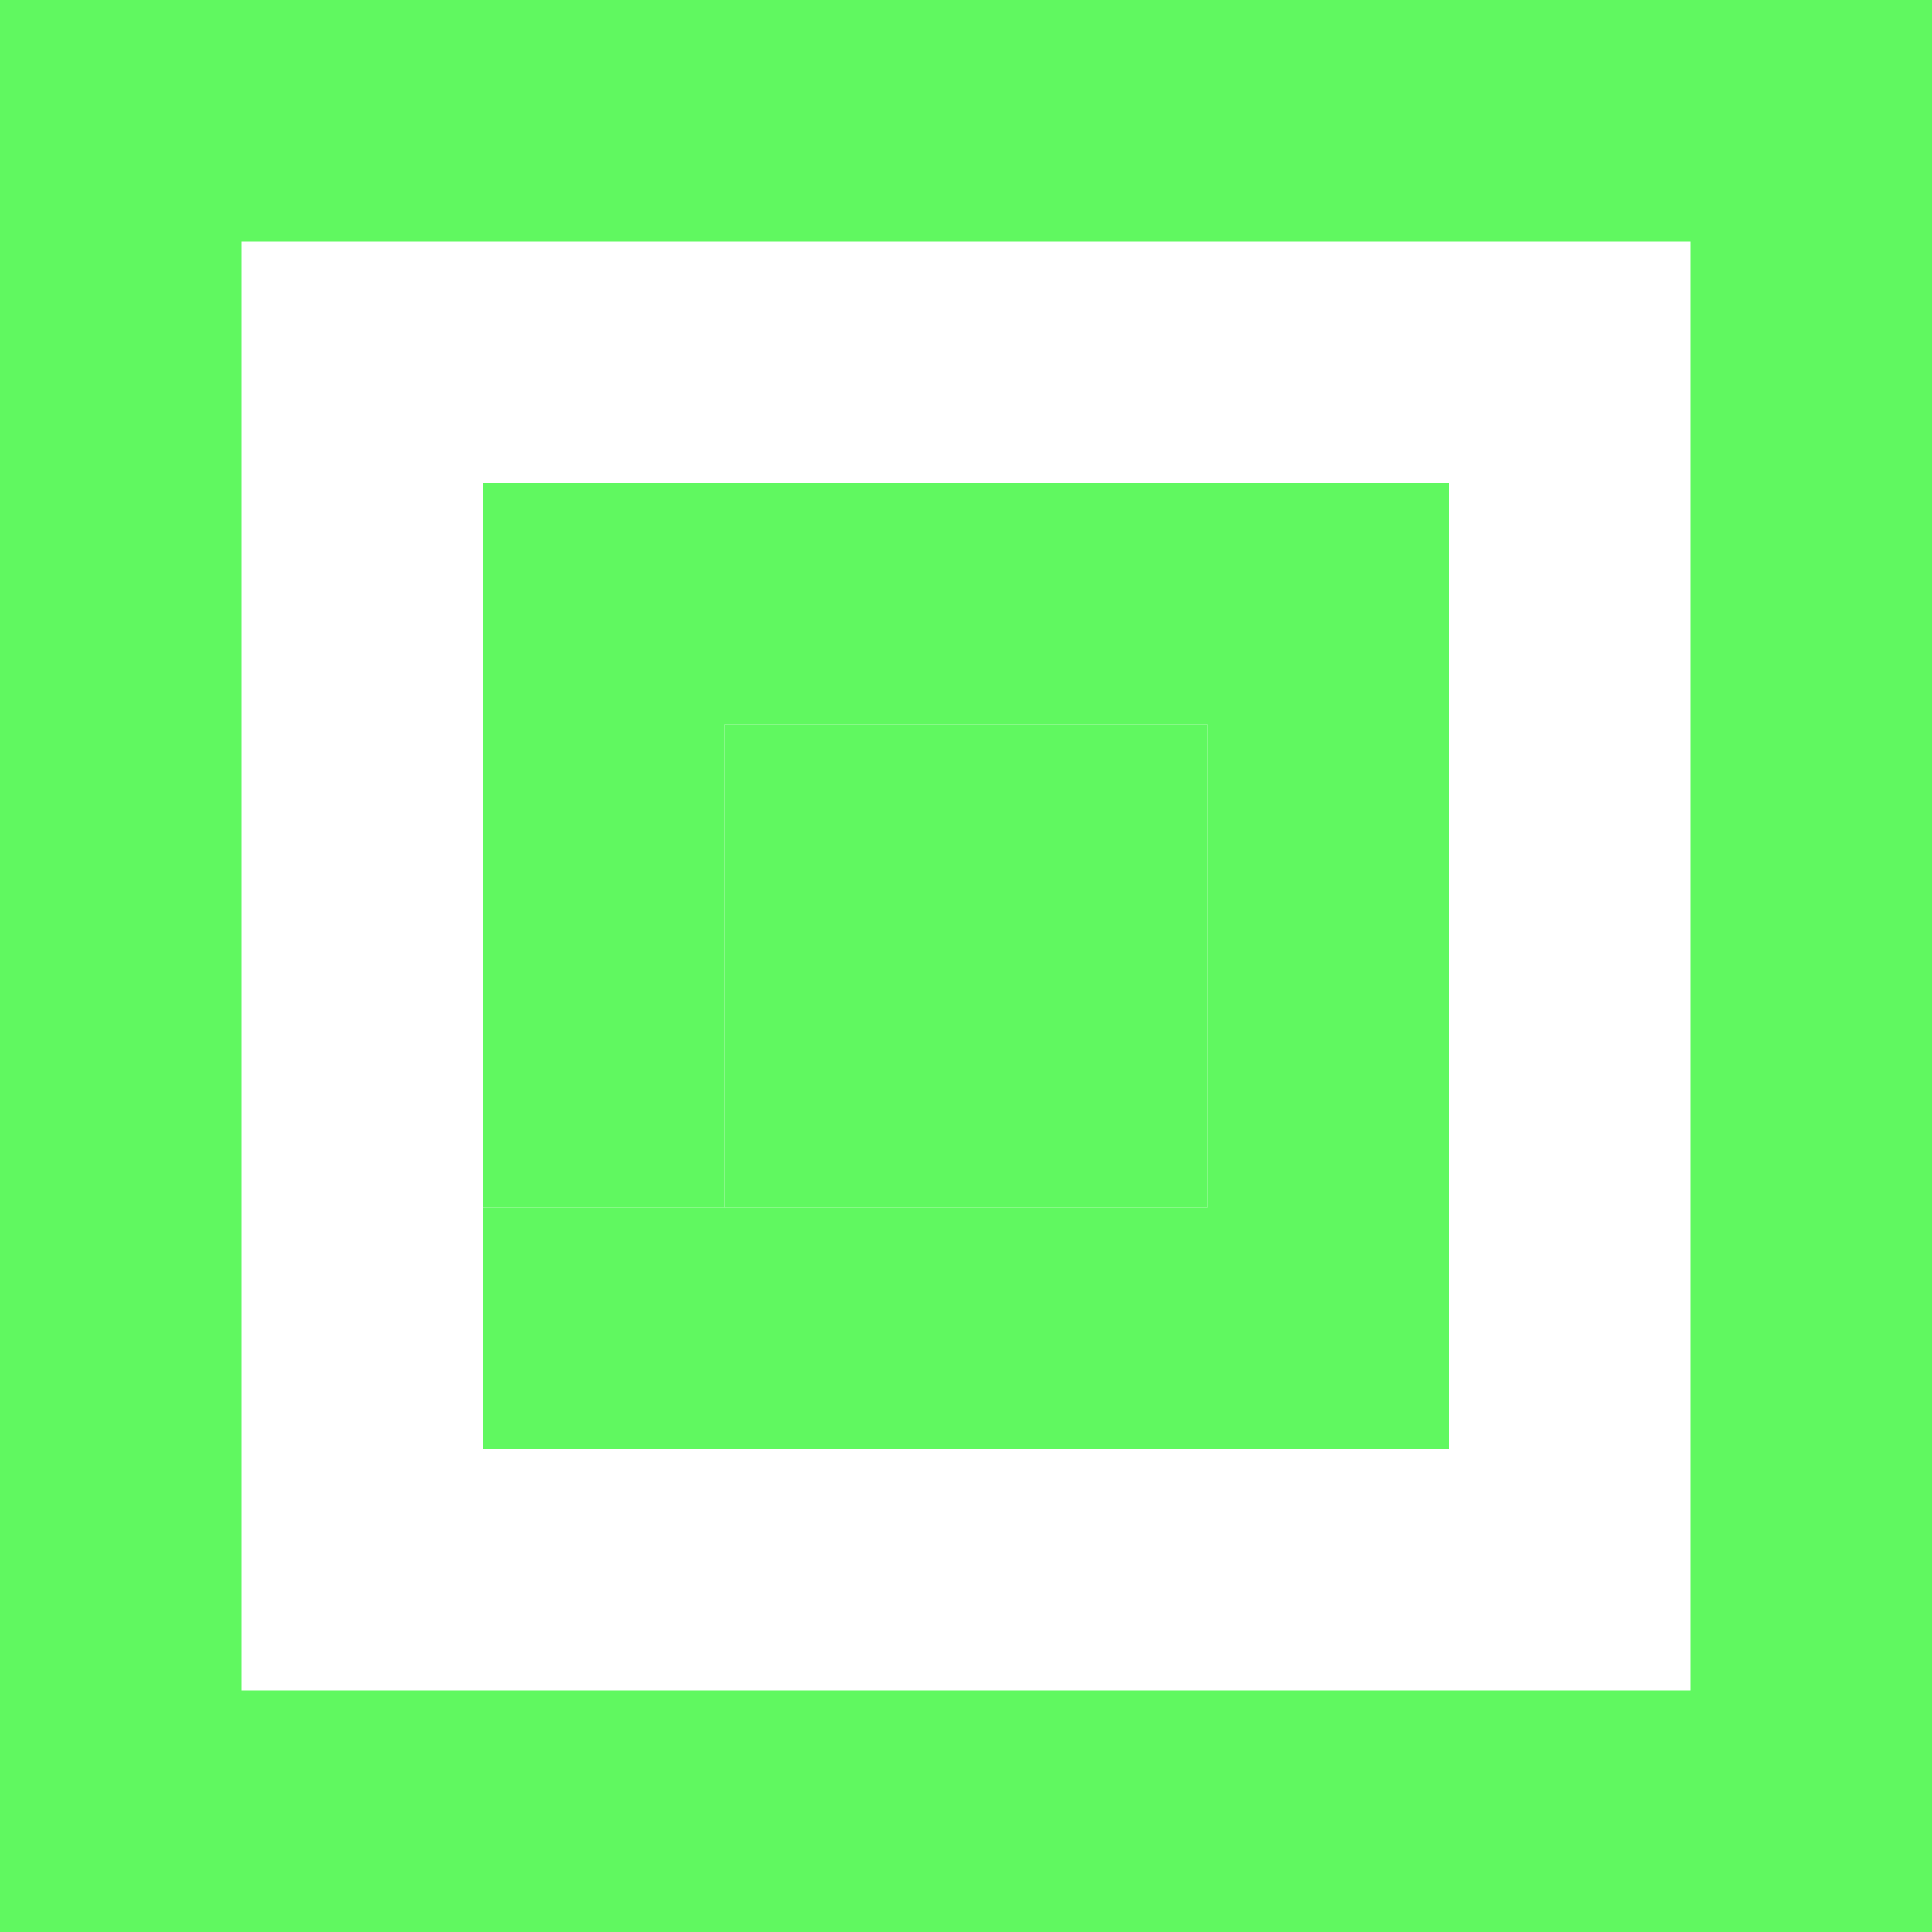
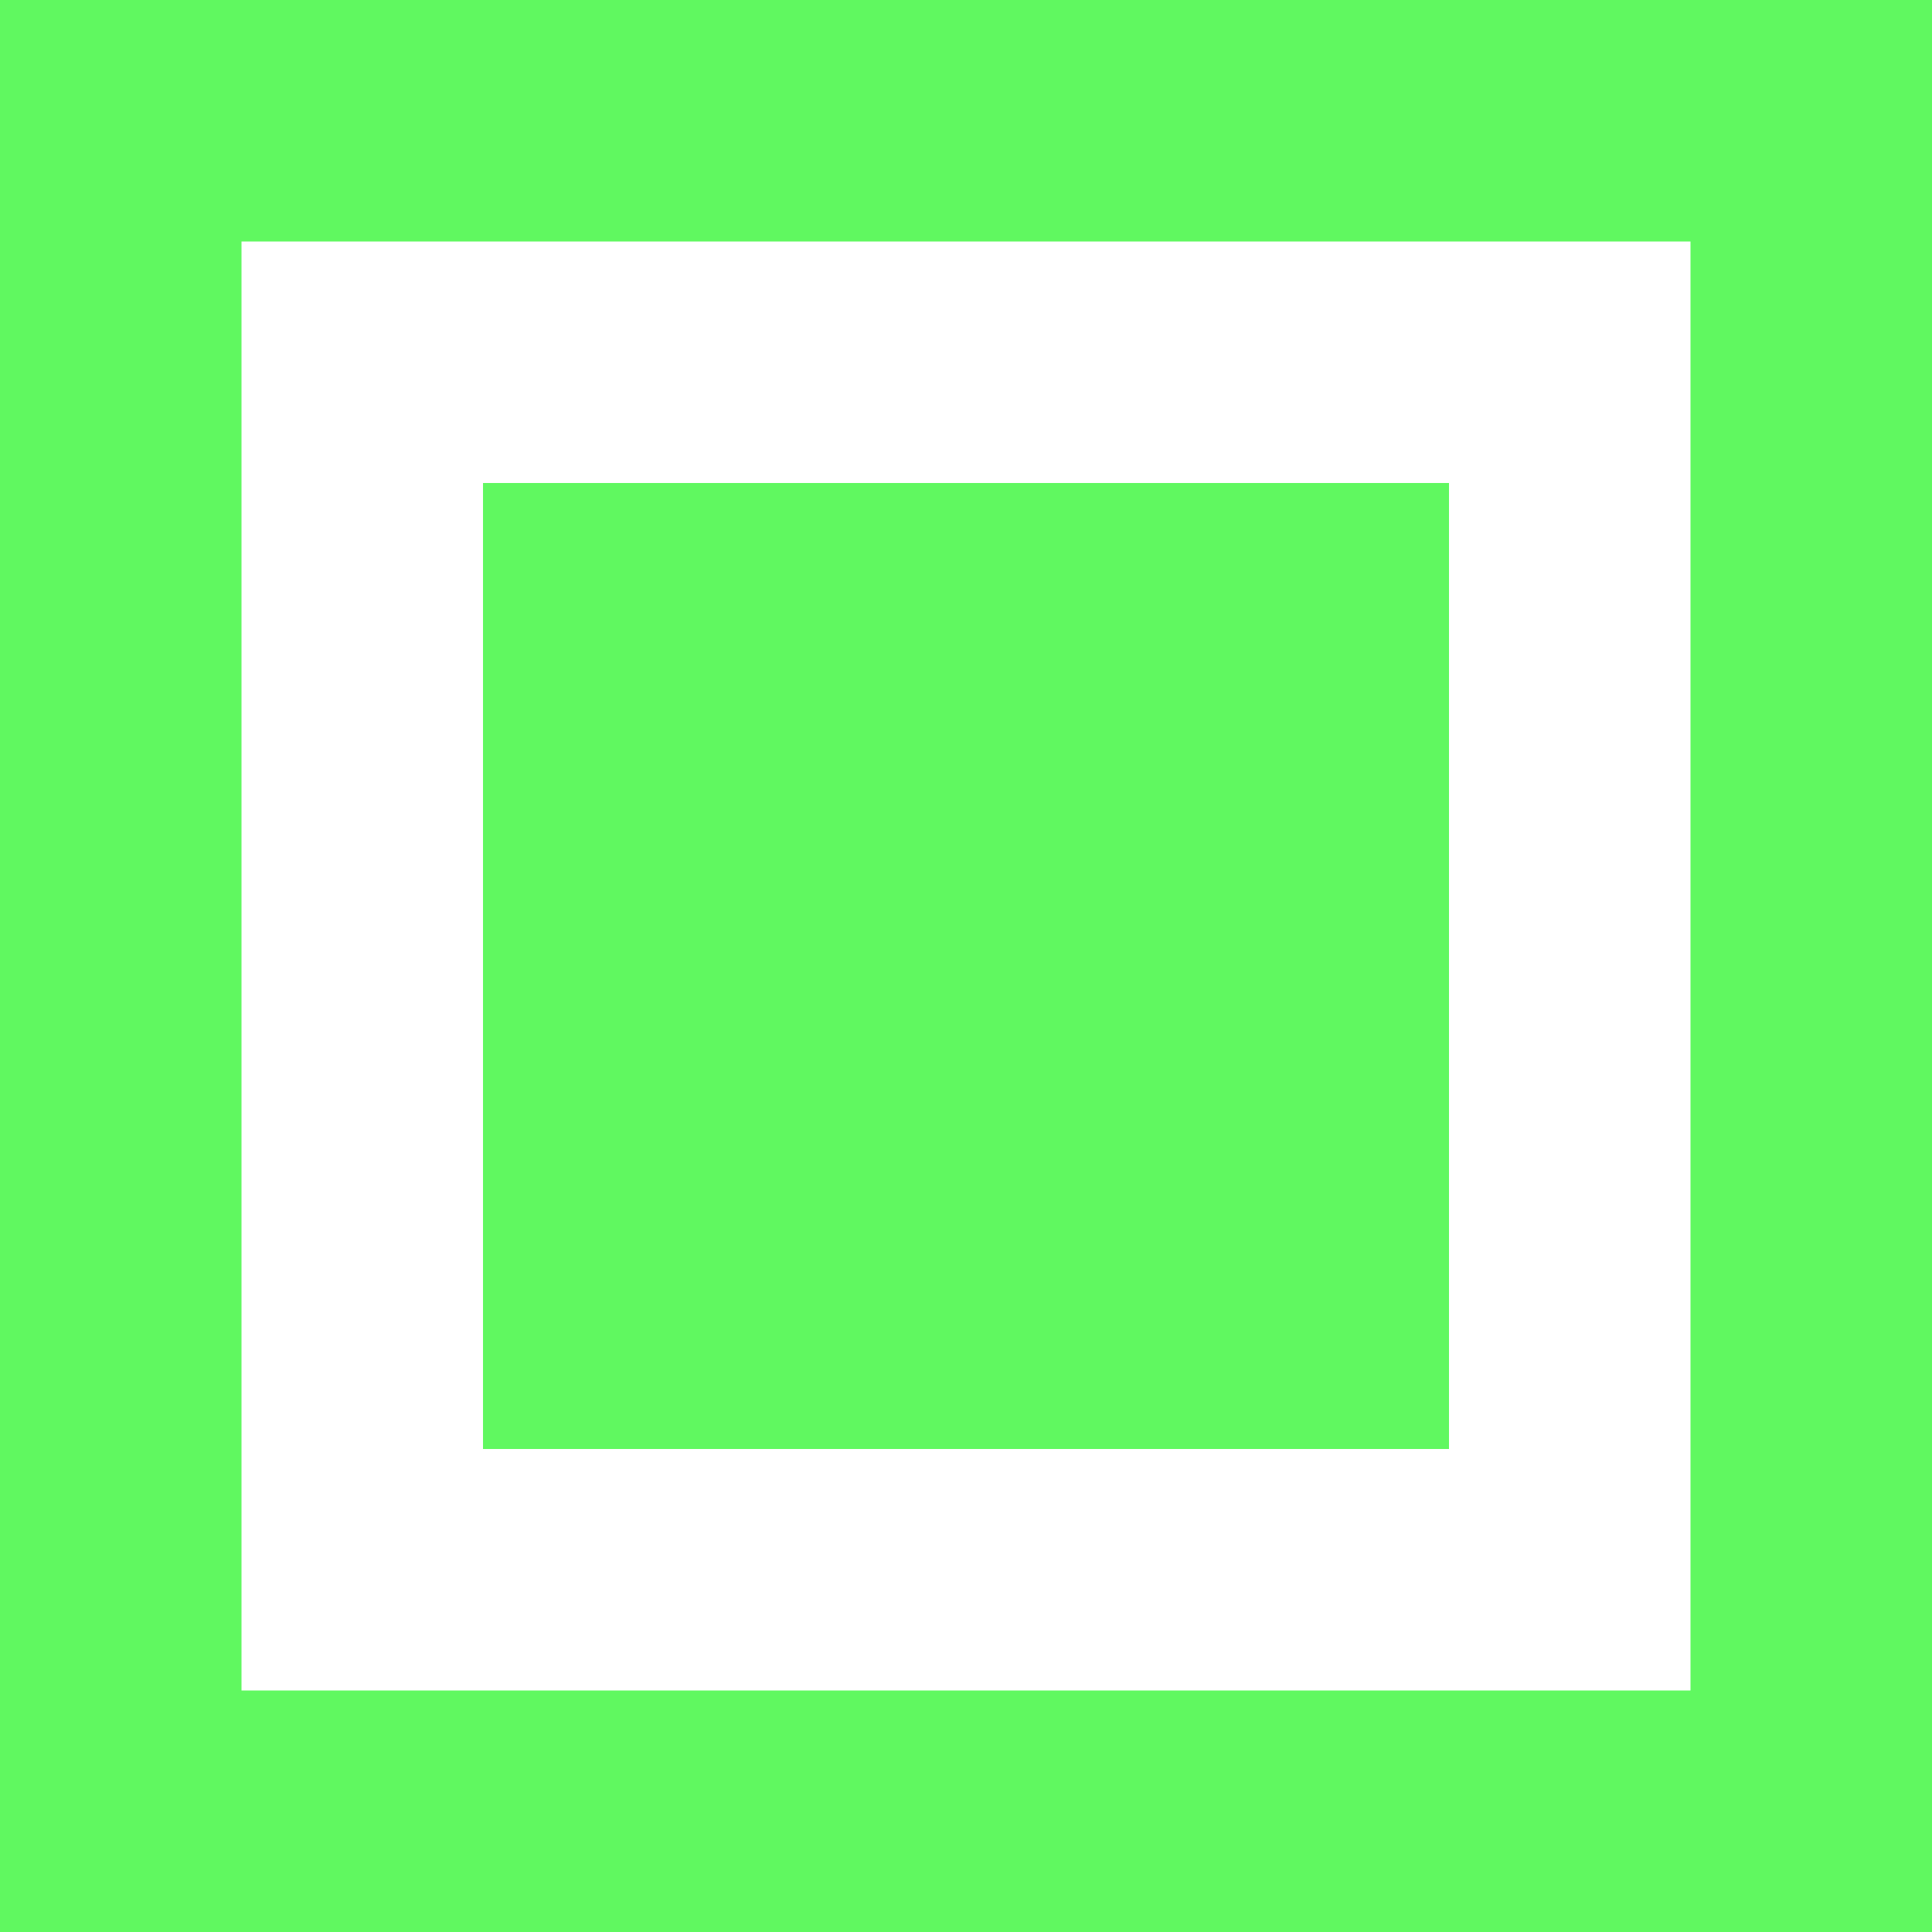
<svg xmlns="http://www.w3.org/2000/svg" version="1.1" width="144" height="144" viewBox="0,0,144,144">
  <g transform="translate(-168,-108)">
    <g data-paper-data="{&quot;isPaintingLayer&quot;:true}" fill="#60f860" fill-rule="nonzero" stroke="none" stroke-width="1" stroke-linecap="butt" stroke-linejoin="miter" stroke-miterlimit="10" stroke-dasharray="" stroke-dashoffset="0" style="mix-blend-mode: normal">
      <path d="M312,108v144h-144v-144h126zM294,126h-108v108h108z" />
-       <path d="M276,144v18h-54v36h-18v-36v-18z" />
-       <path d="M276,144v18v36v18h-72v-18h54v-36v-18z" />
-       <path d="M222,198v-36h36v36z" />
+       <path d="M204,216v-72h72v72z" />
    </g>
  </g>
</svg>
